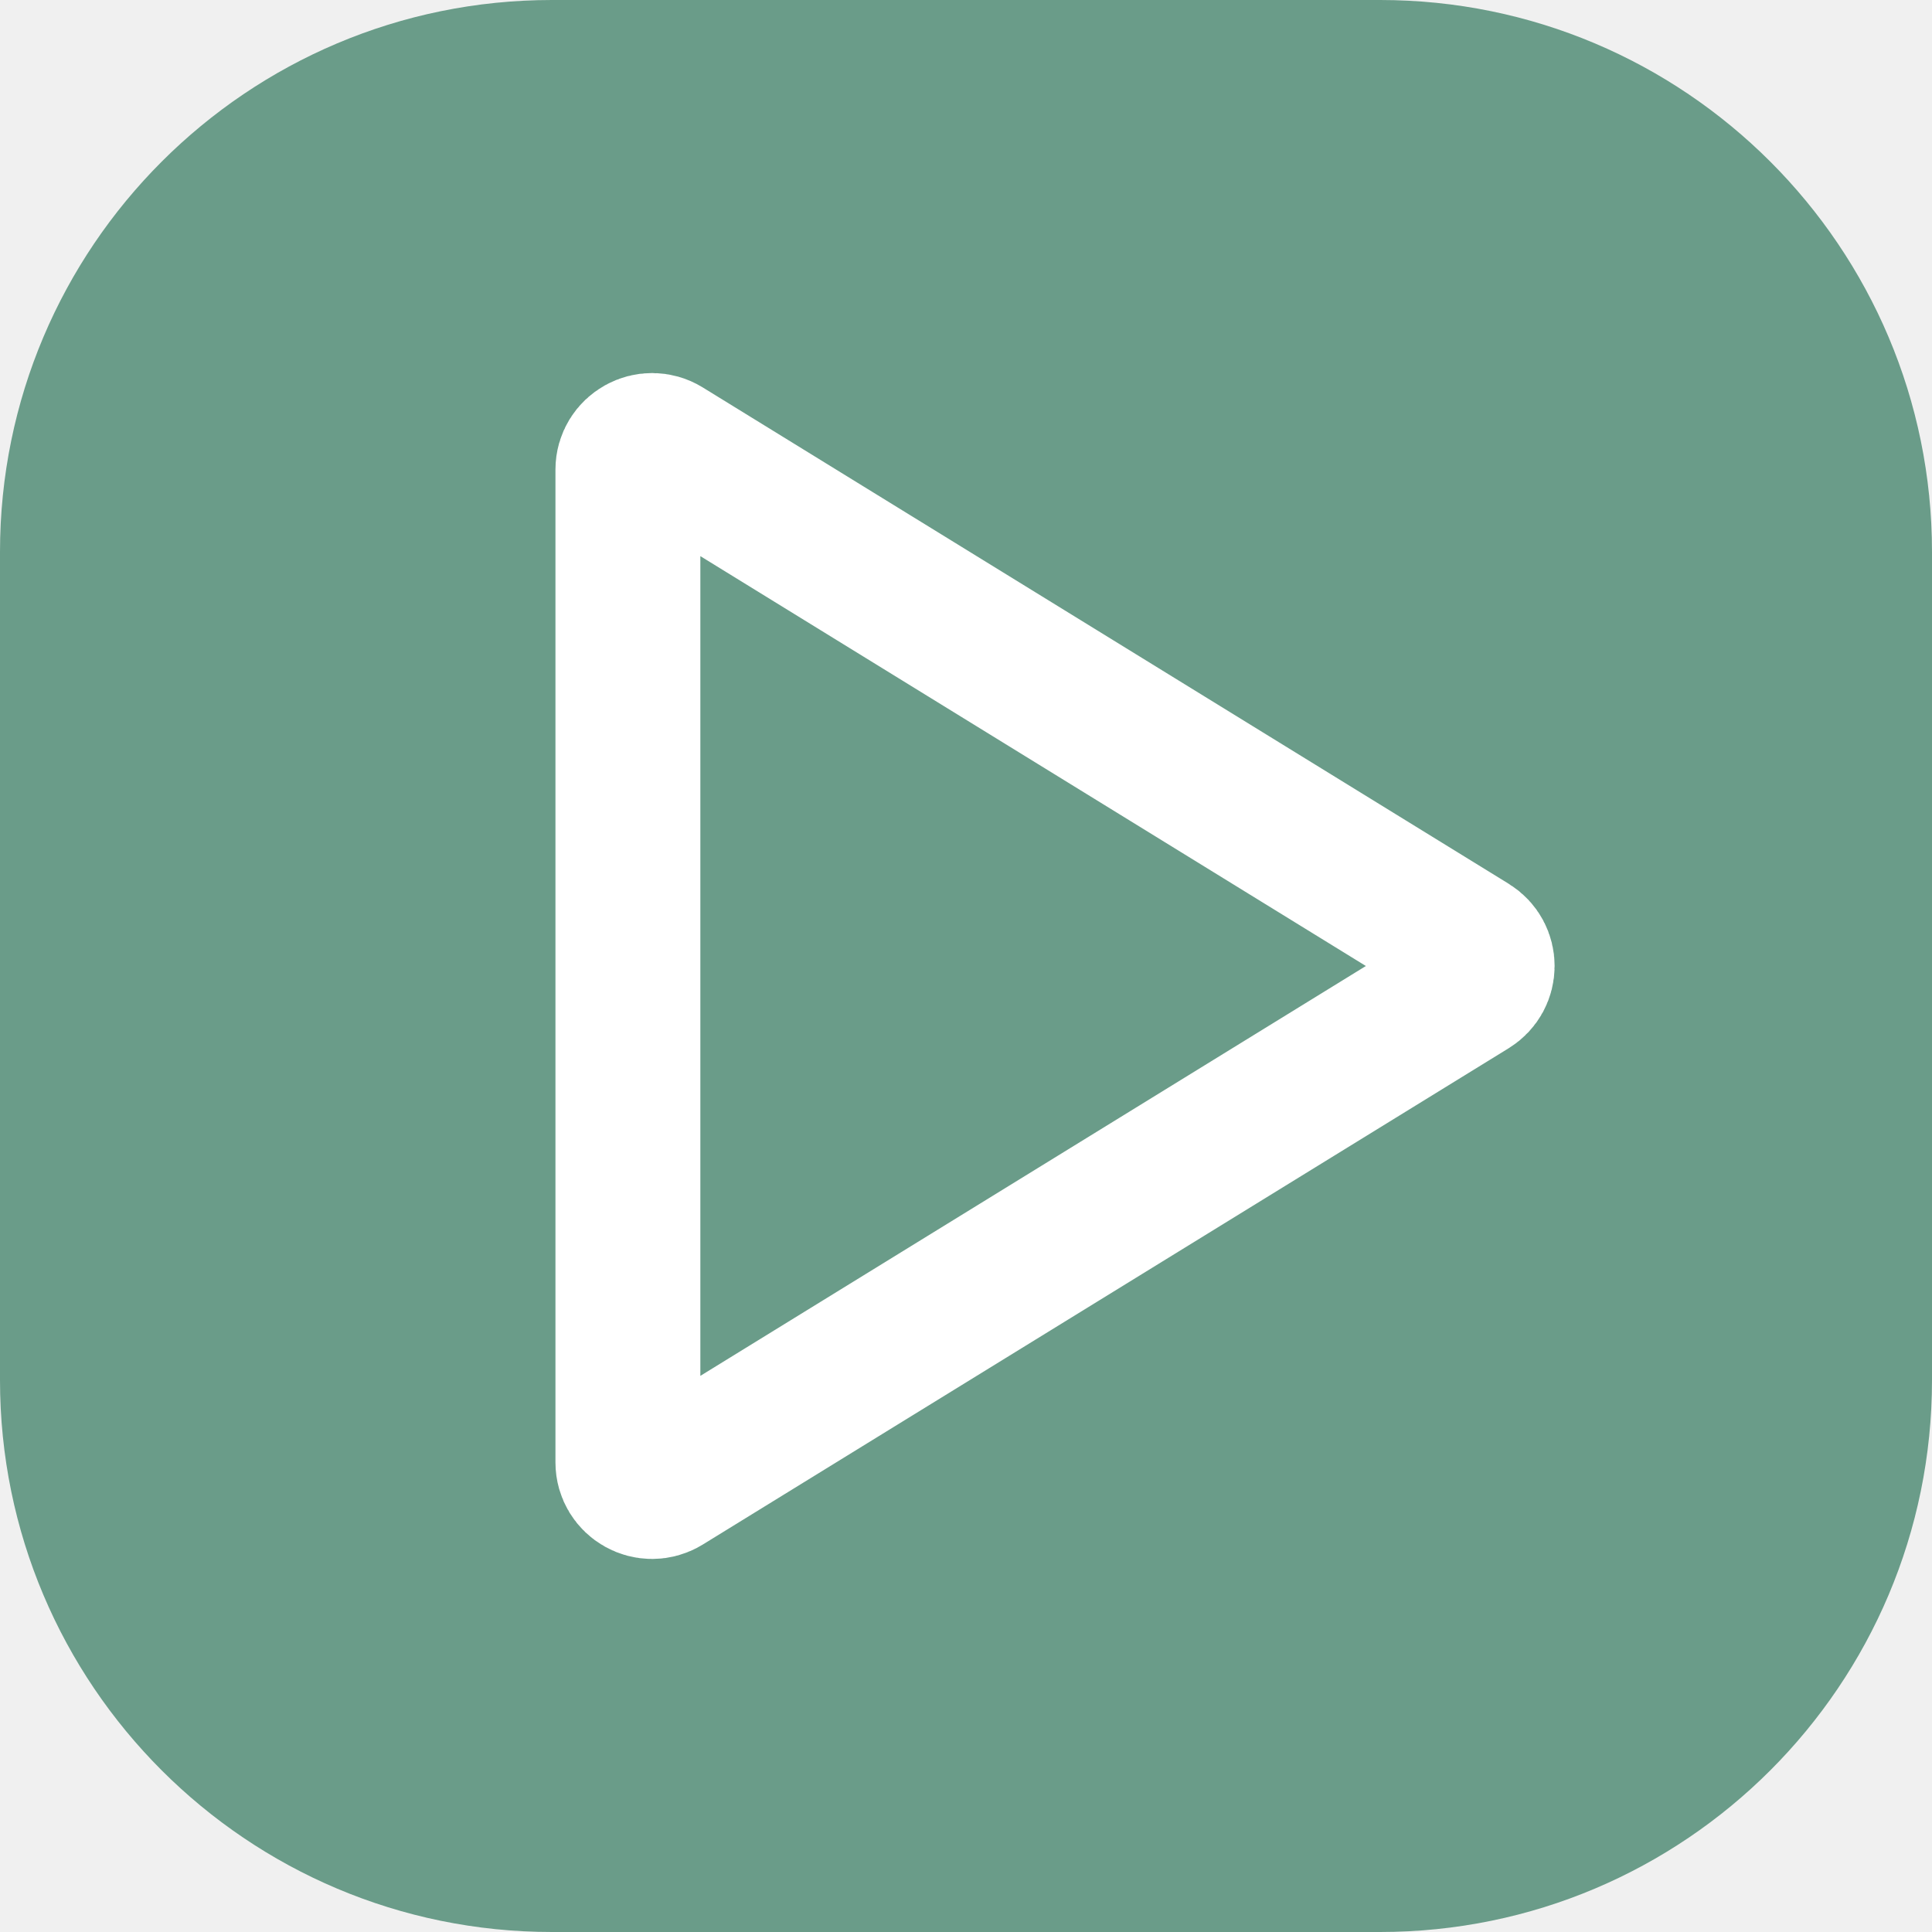
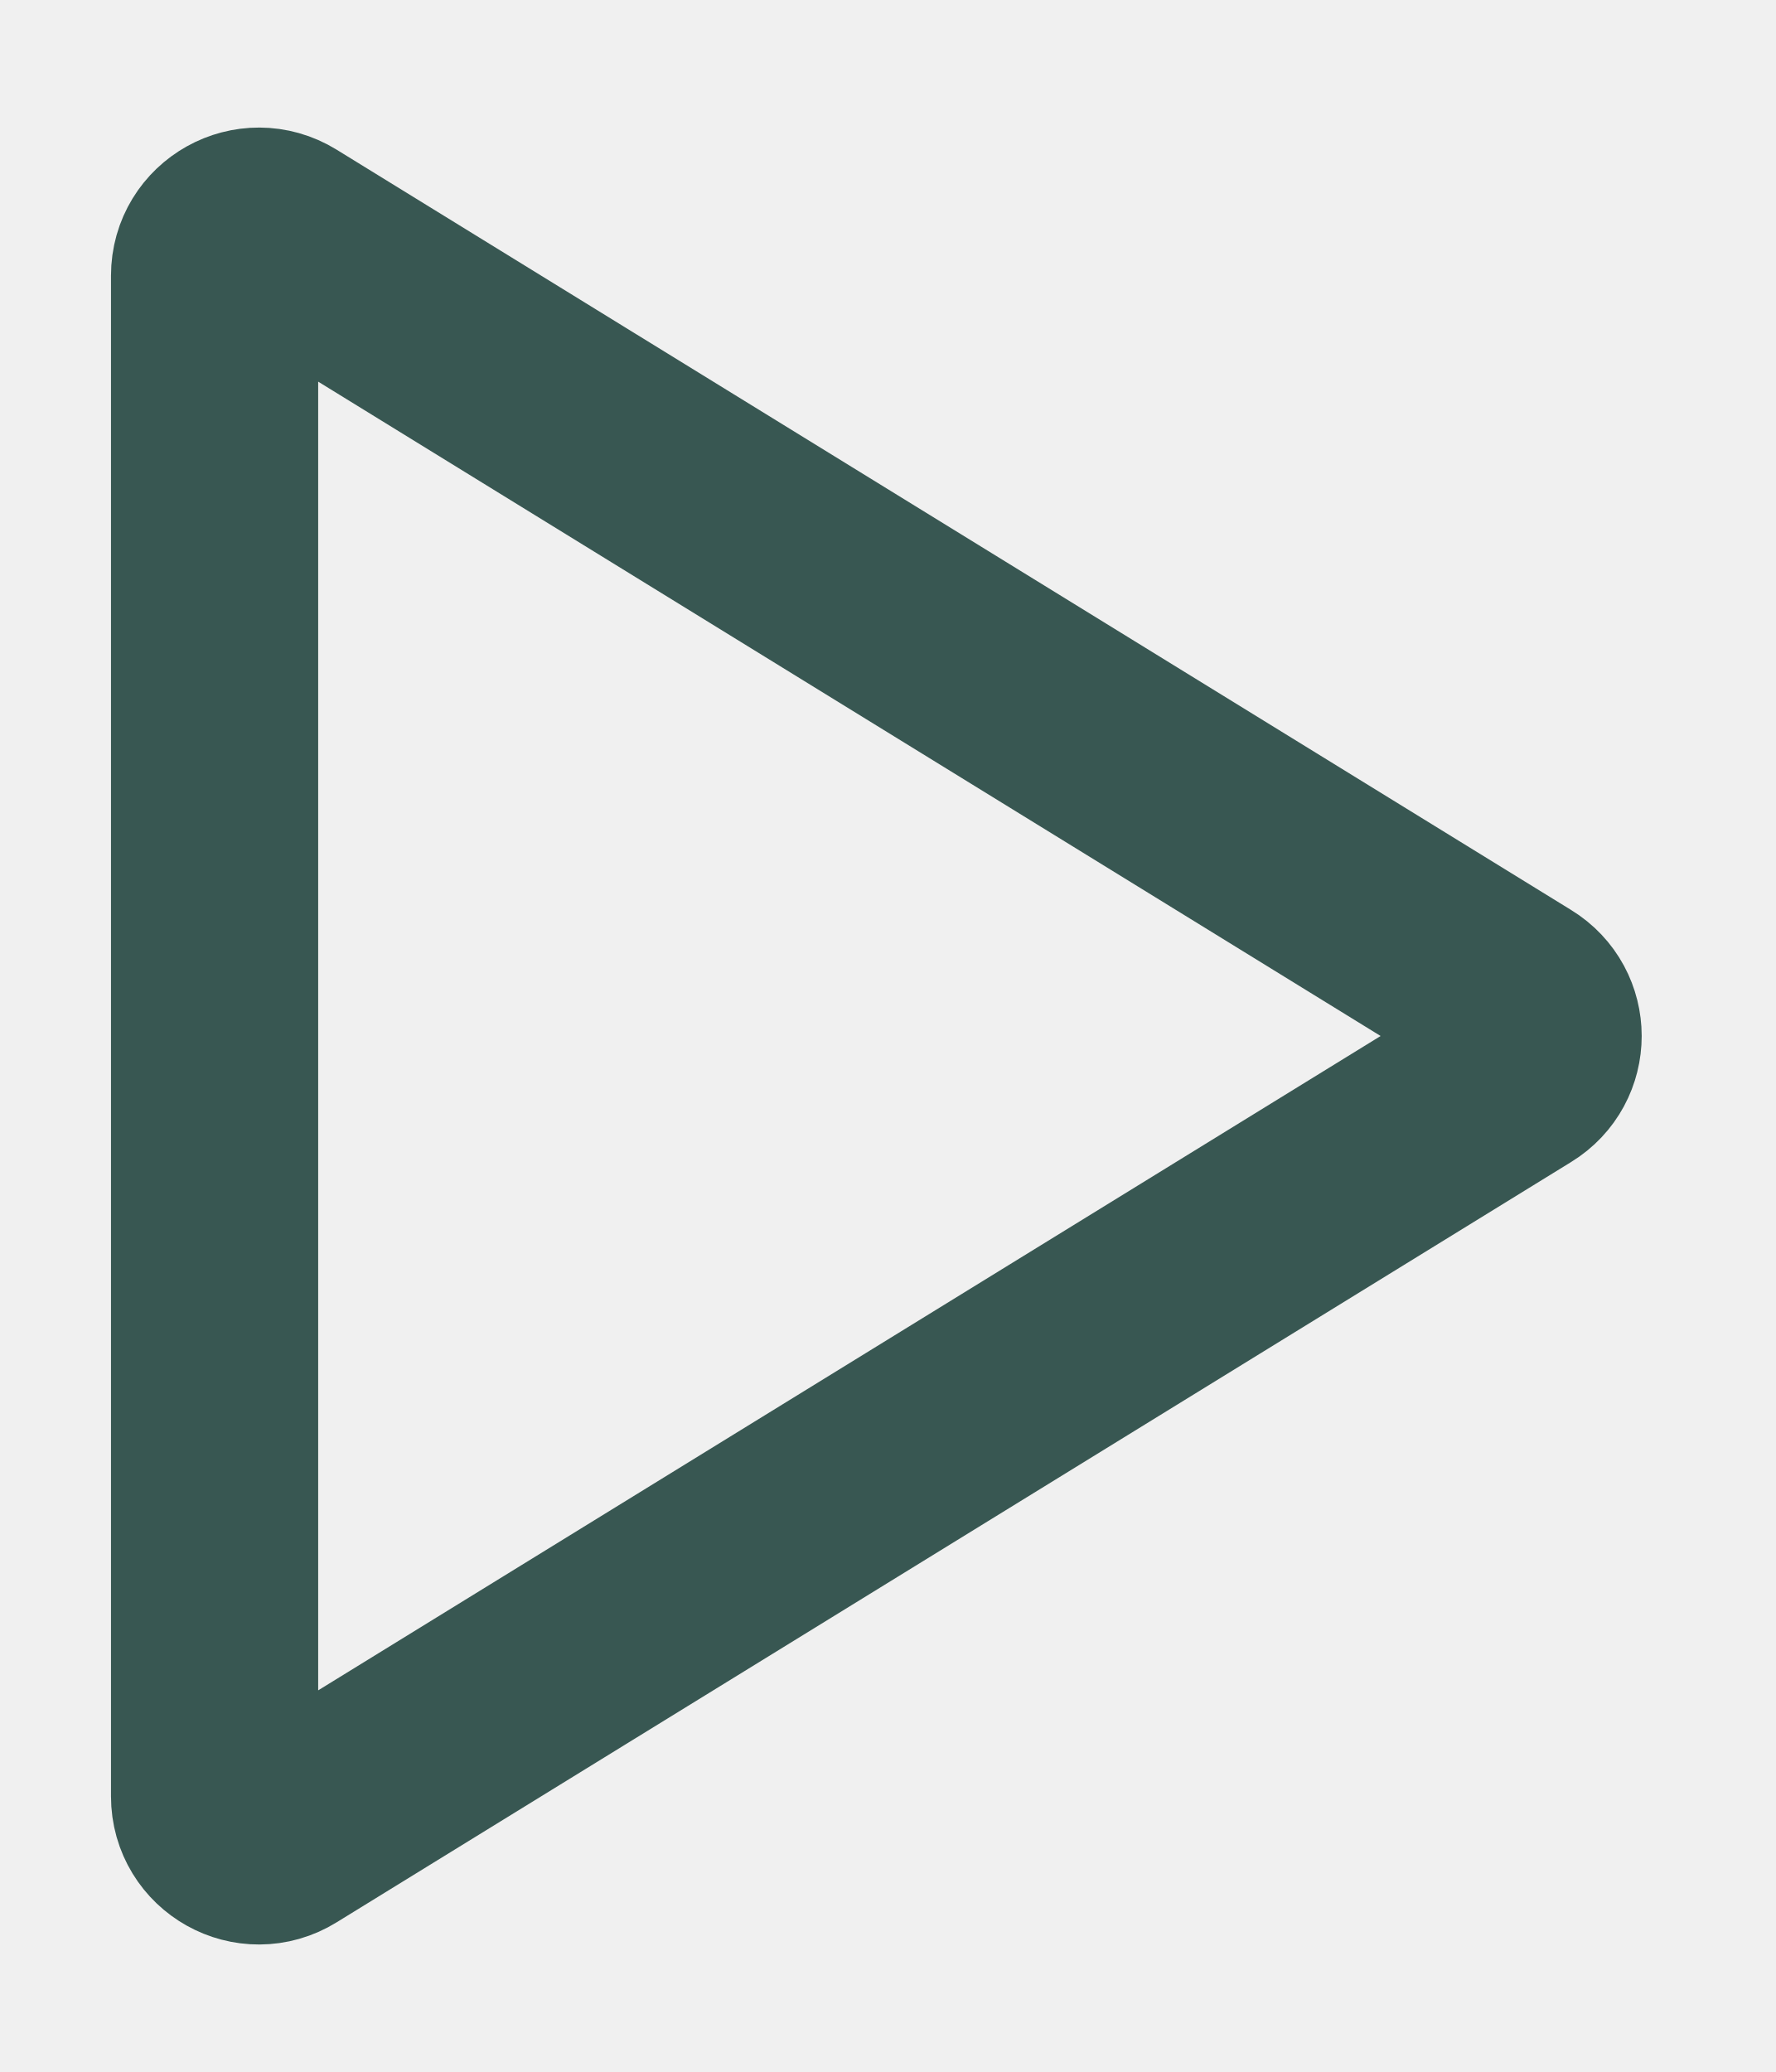
- <svg xmlns="http://www.w3.org/2000/svg" width="20" height="20" viewBox="0 0 20 20" fill="none">
-   <rect width="20" height="20" rx="5.714" fill="#6A9C89" />
-   <path d="M15.224 9.787C15.383 9.885 15.383 10.115 15.224 10.213L6.881 15.351C6.715 15.453 6.5 15.334 6.5 15.138L6.5 4.862C6.5 4.666 6.715 4.547 6.881 4.649L15.224 9.787Z" stroke="white" stroke-width="1.5" />
+ <svg xmlns="http://www.w3.org/2000/svg" width="12" height="14" viewBox="0 0 12 14" fill="none">
+   <path id="Polygon 2" d="M10.25 6.745C10.441 6.862 10.441 7.138 10.25 7.255L1.907 12.393C1.707 12.517 1.45 12.373 1.45 12.138L1.45 1.862C1.45 1.627 1.707 1.484 1.907 1.607L10.25 6.745Z" stroke="#385752" stroke-width="1.4" />
</svg>
